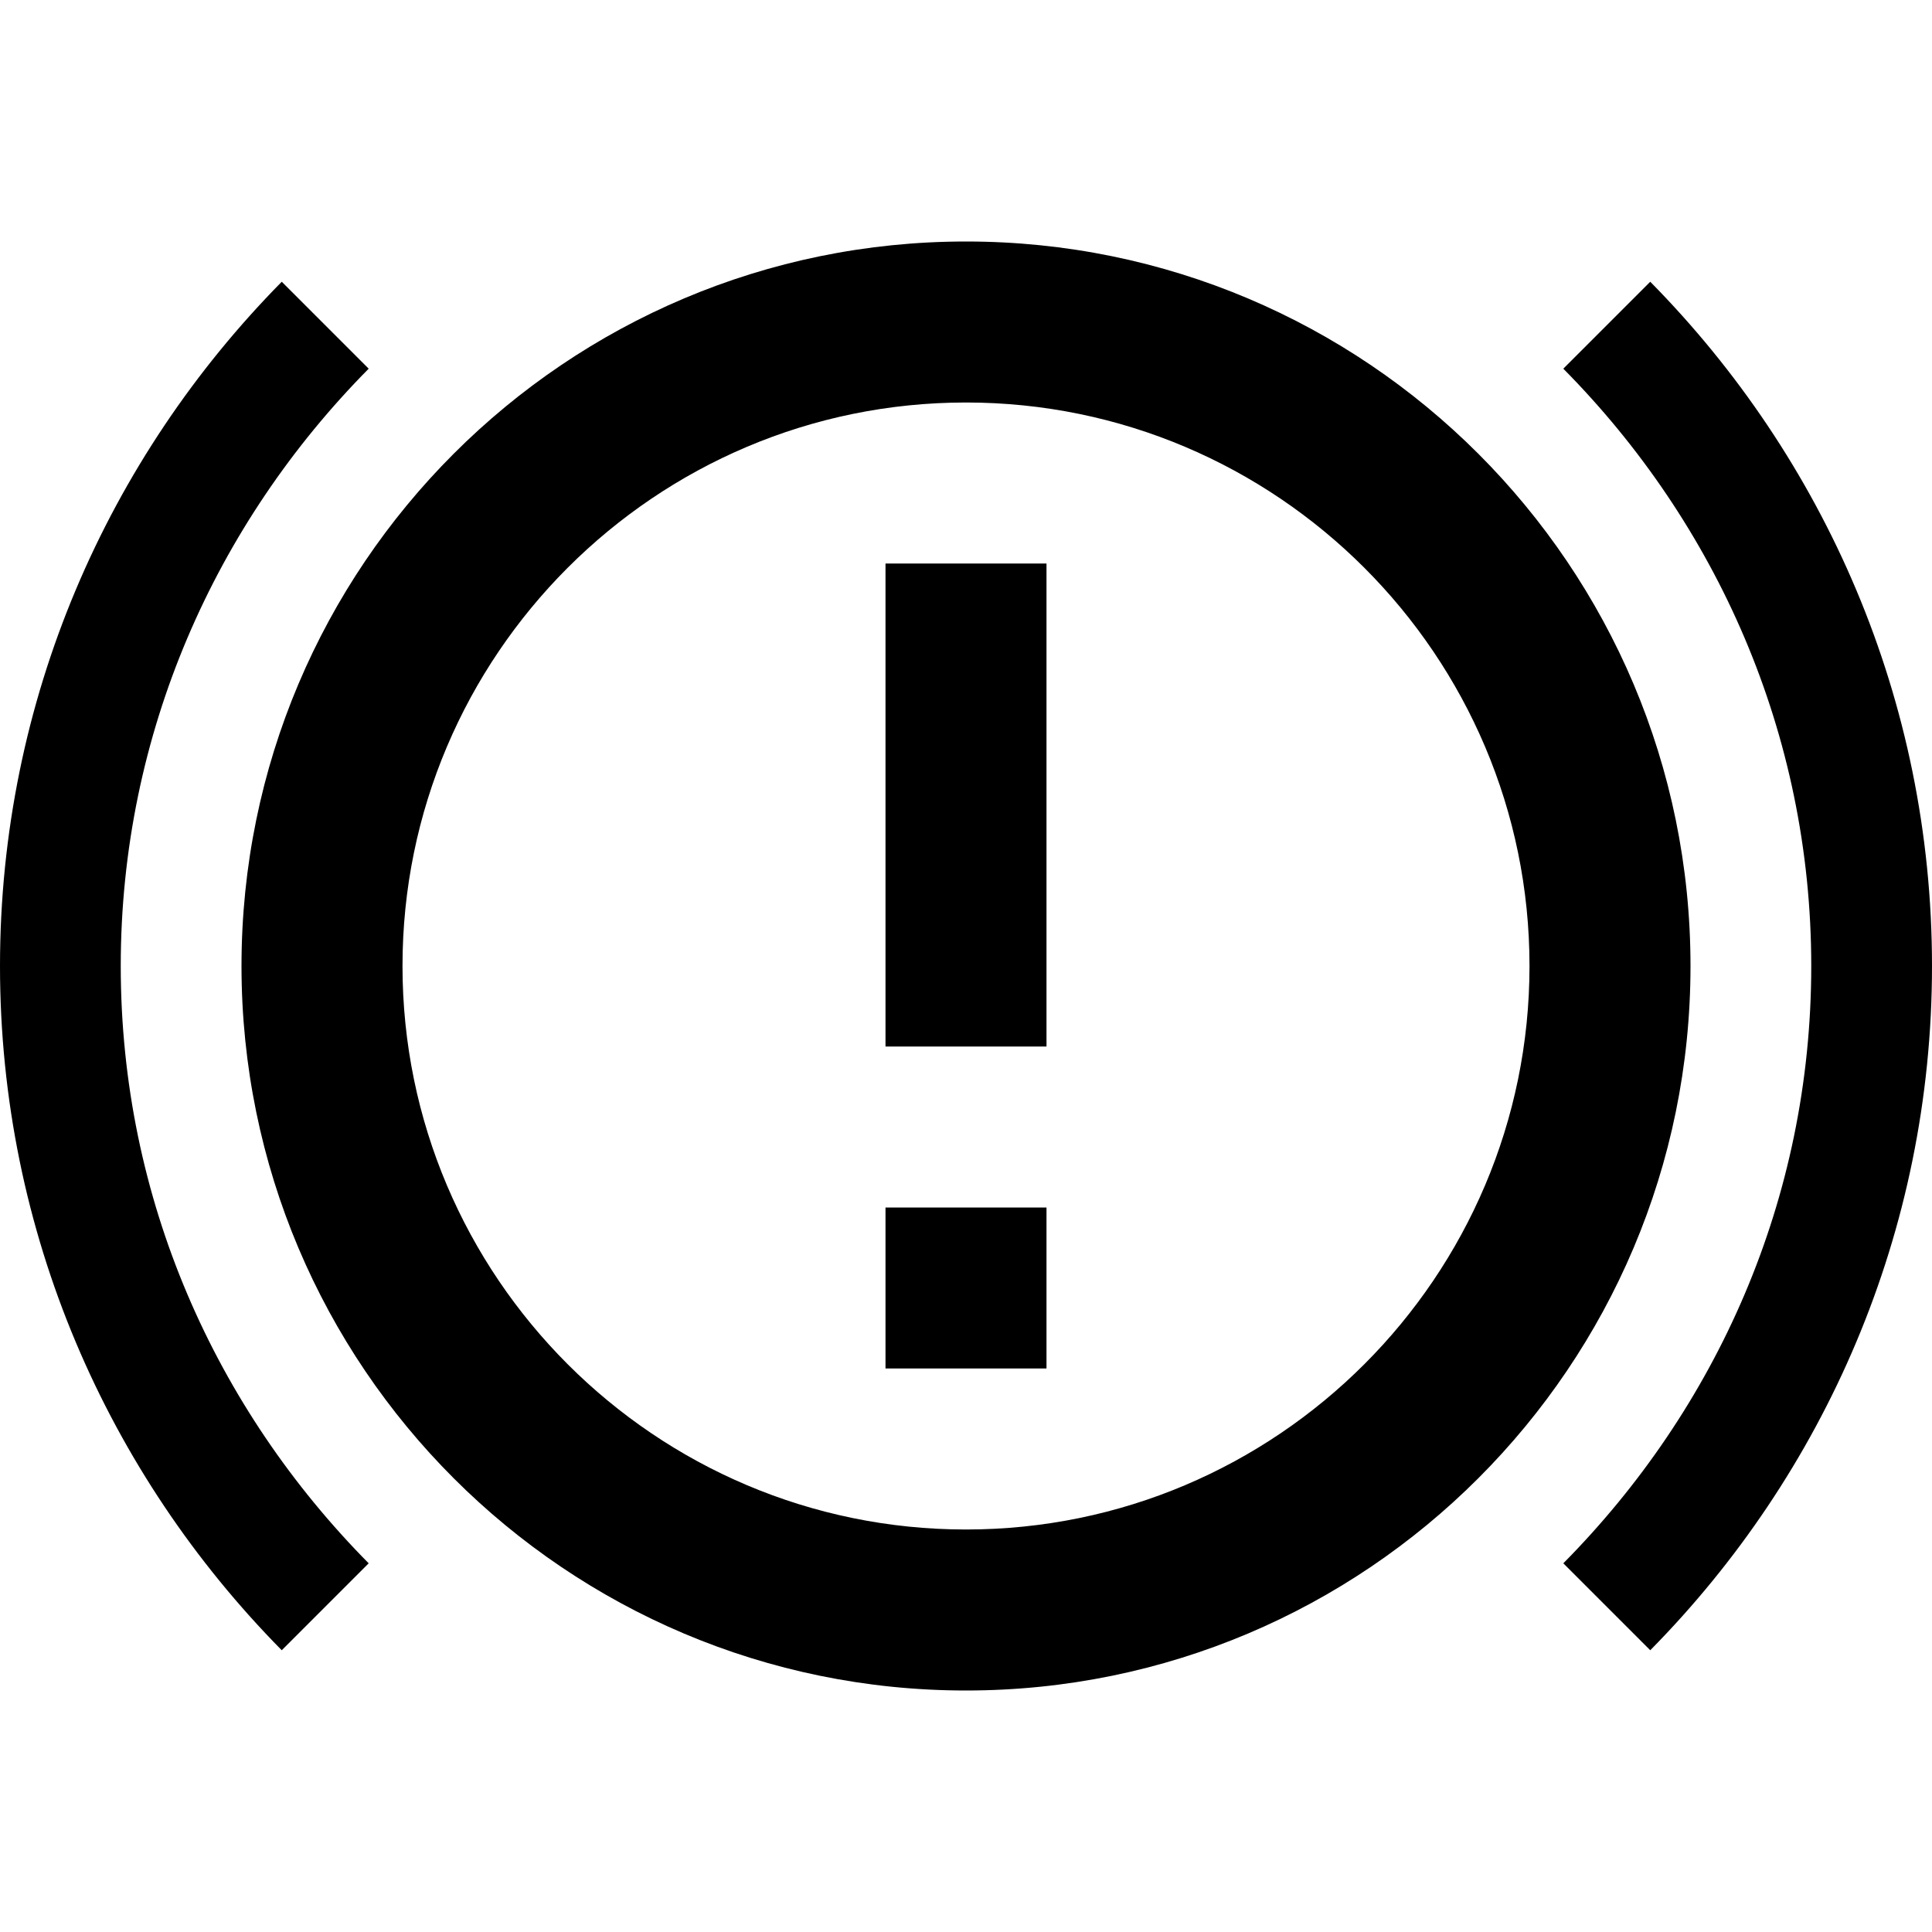
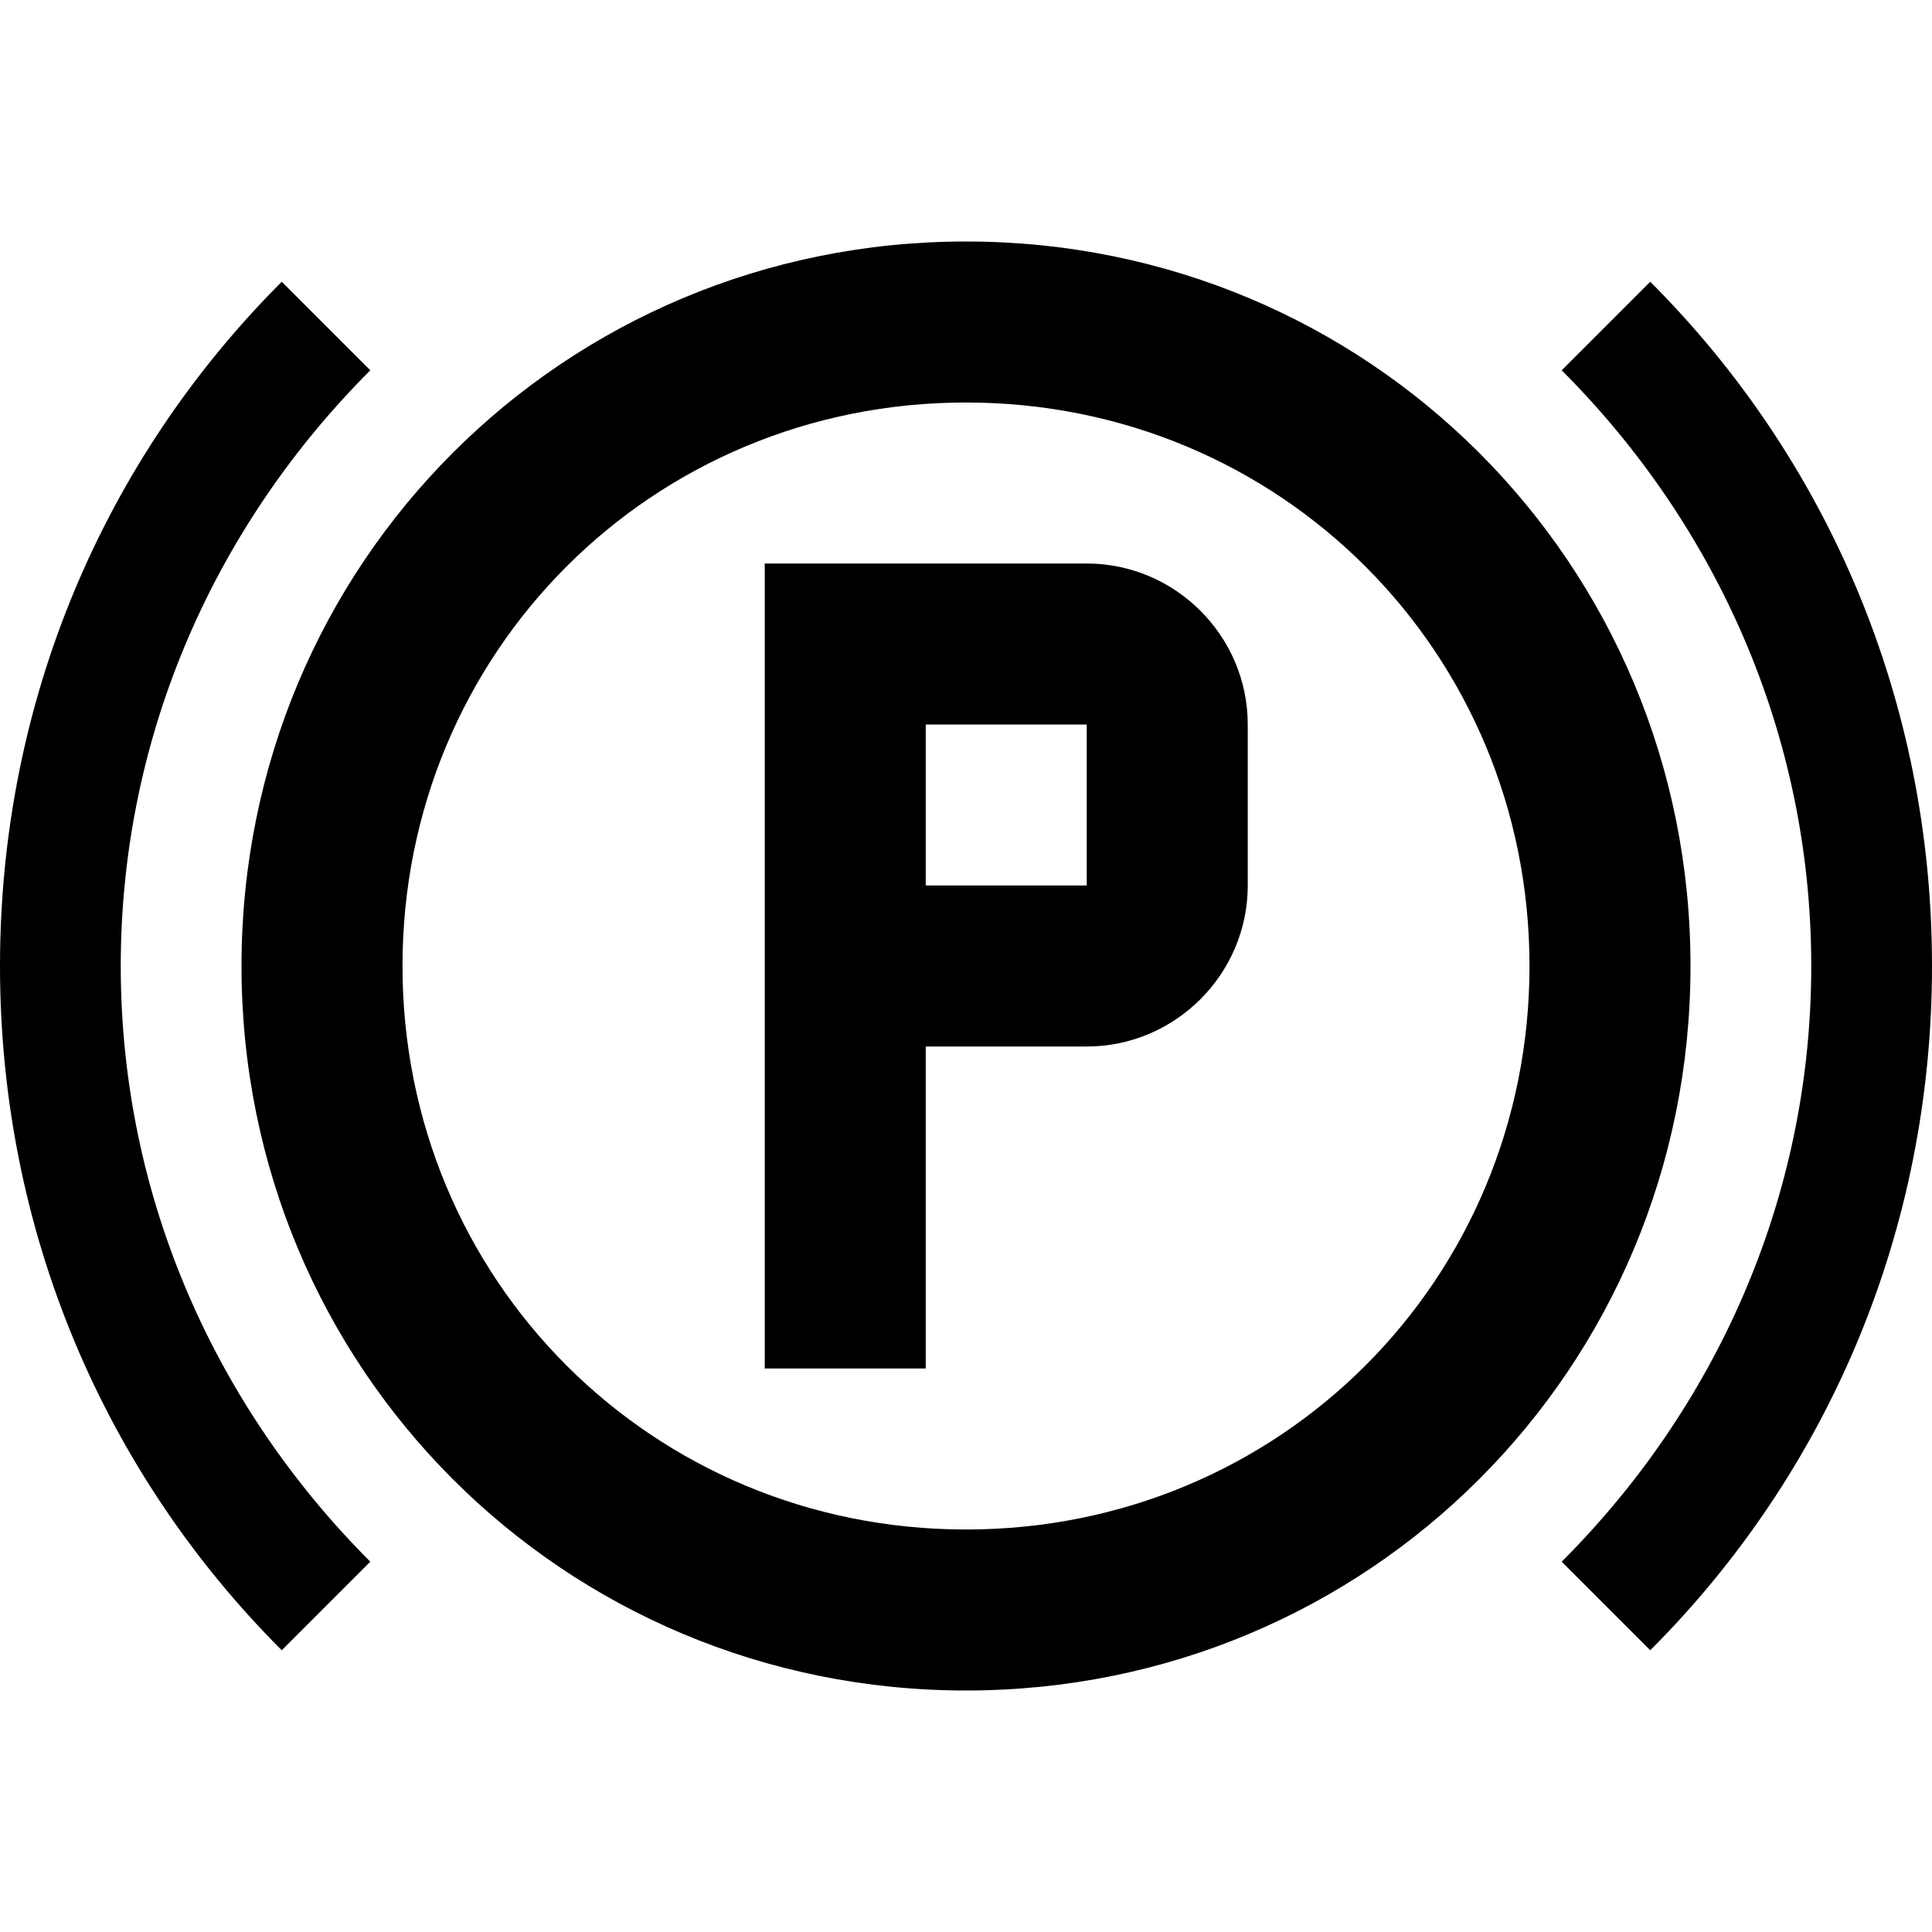
<svg xmlns="http://www.w3.org/2000/svg" version="1.1" width="24" height="24" viewBox="0 0 24 24">
-   <path d="M11,15H13V17H11V15M11,7H13V13H11V7M12,3C7.03,3 3,7.03 3,12C3,16.97 7.03,21 12,21C16.97,21 21,16.97 21,12C21,7.03 16.97,3 12,3M12,19C8.14,19 5,15.86 5,12C5,8.14 8.14,5 12,5C15.86,5 19,8.14 19,12C19,15.86 15.86,19 12,19M20.5,20.5C22.66,18.31 24,15.31 24,12C24,8.69 22.66,5.69 20.5,3.5L19.42,4.58C21.32,6.5 22.5,9.11 22.5,12C22.5,14.9 21.32,17.5 19.42,19.42L20.5,20.5M4.58,19.42C2.68,17.5 1.5,14.9 1.5,12C1.5,9.11 2.68,6.5 4.58,4.58L3.5,3.5C1.34,5.69 0,8.69 0,12C0,15.31 1.34,18.31 3.5,20.5L4.58,19.42Z" />
+   <path d="M12,3C7,3 3,7 3,12C3,17 7,21 12,21C17,21 21,17 21,12C21,7 17,3 12,3M12,19C8.1,19 5,15.9 5,12C5,8.1 8.1,5 12,5C15.9,5 19,8.1 19,12C19,15.9 15.9,19 12,19M20.5,20.5C22.7,18.3 24,15.3 24,12C24,8.7 22.7,5.7 20.5,3.5L19.4,4.6C21.3,6.5 22.5,9.1 22.5,12C22.5,14.9 21.3,17.5 19.4,19.4L20.5,20.5M4.6,19.4C2.7,17.5 1.5,14.9 1.5,12C1.5,9.1 2.7,6.5 4.6,4.6L3.5,3.5C1.3,5.7 0,8.7 0,12C0,15.3 1.3,18.3 3.5,20.5L4.6,19.4M9.5,7V17H11.5V13H13.5C14.6,13 15.5,12.1 15.5,11V9C15.5,7.9 14.6,7 13.5,7H9.5M11.5,9H13.5V11H11.5V9Z" />
</svg>
